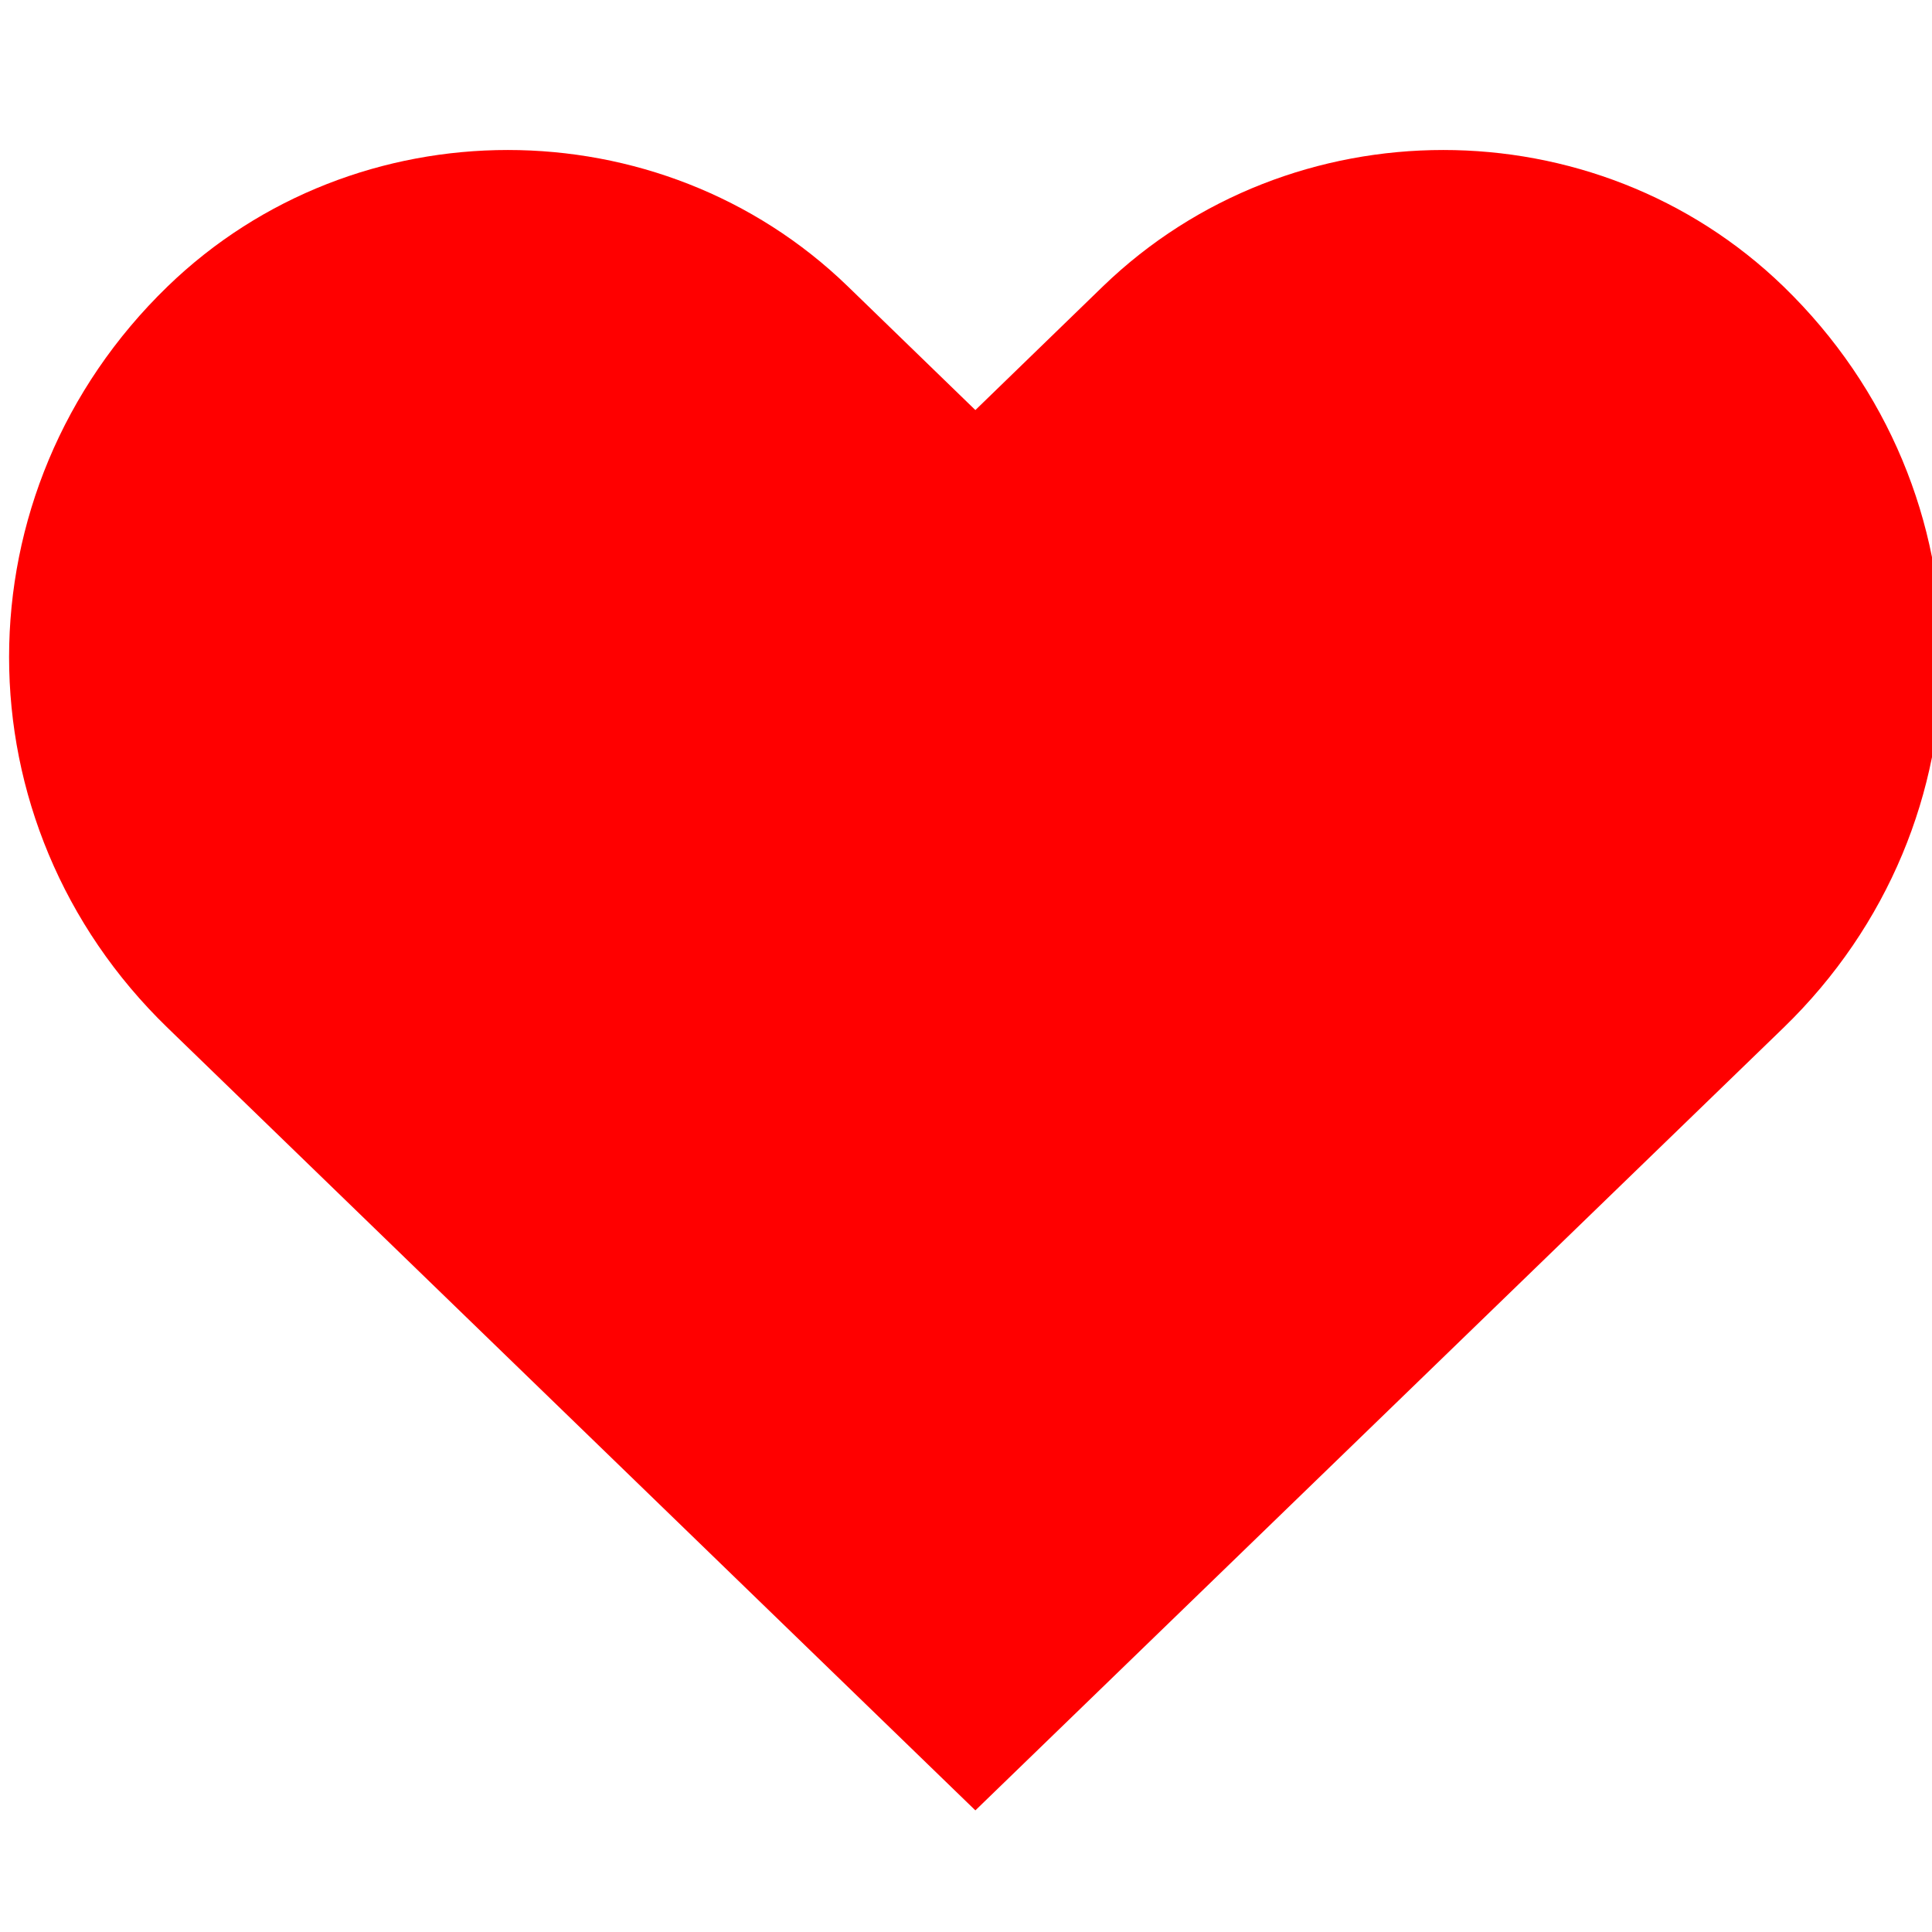
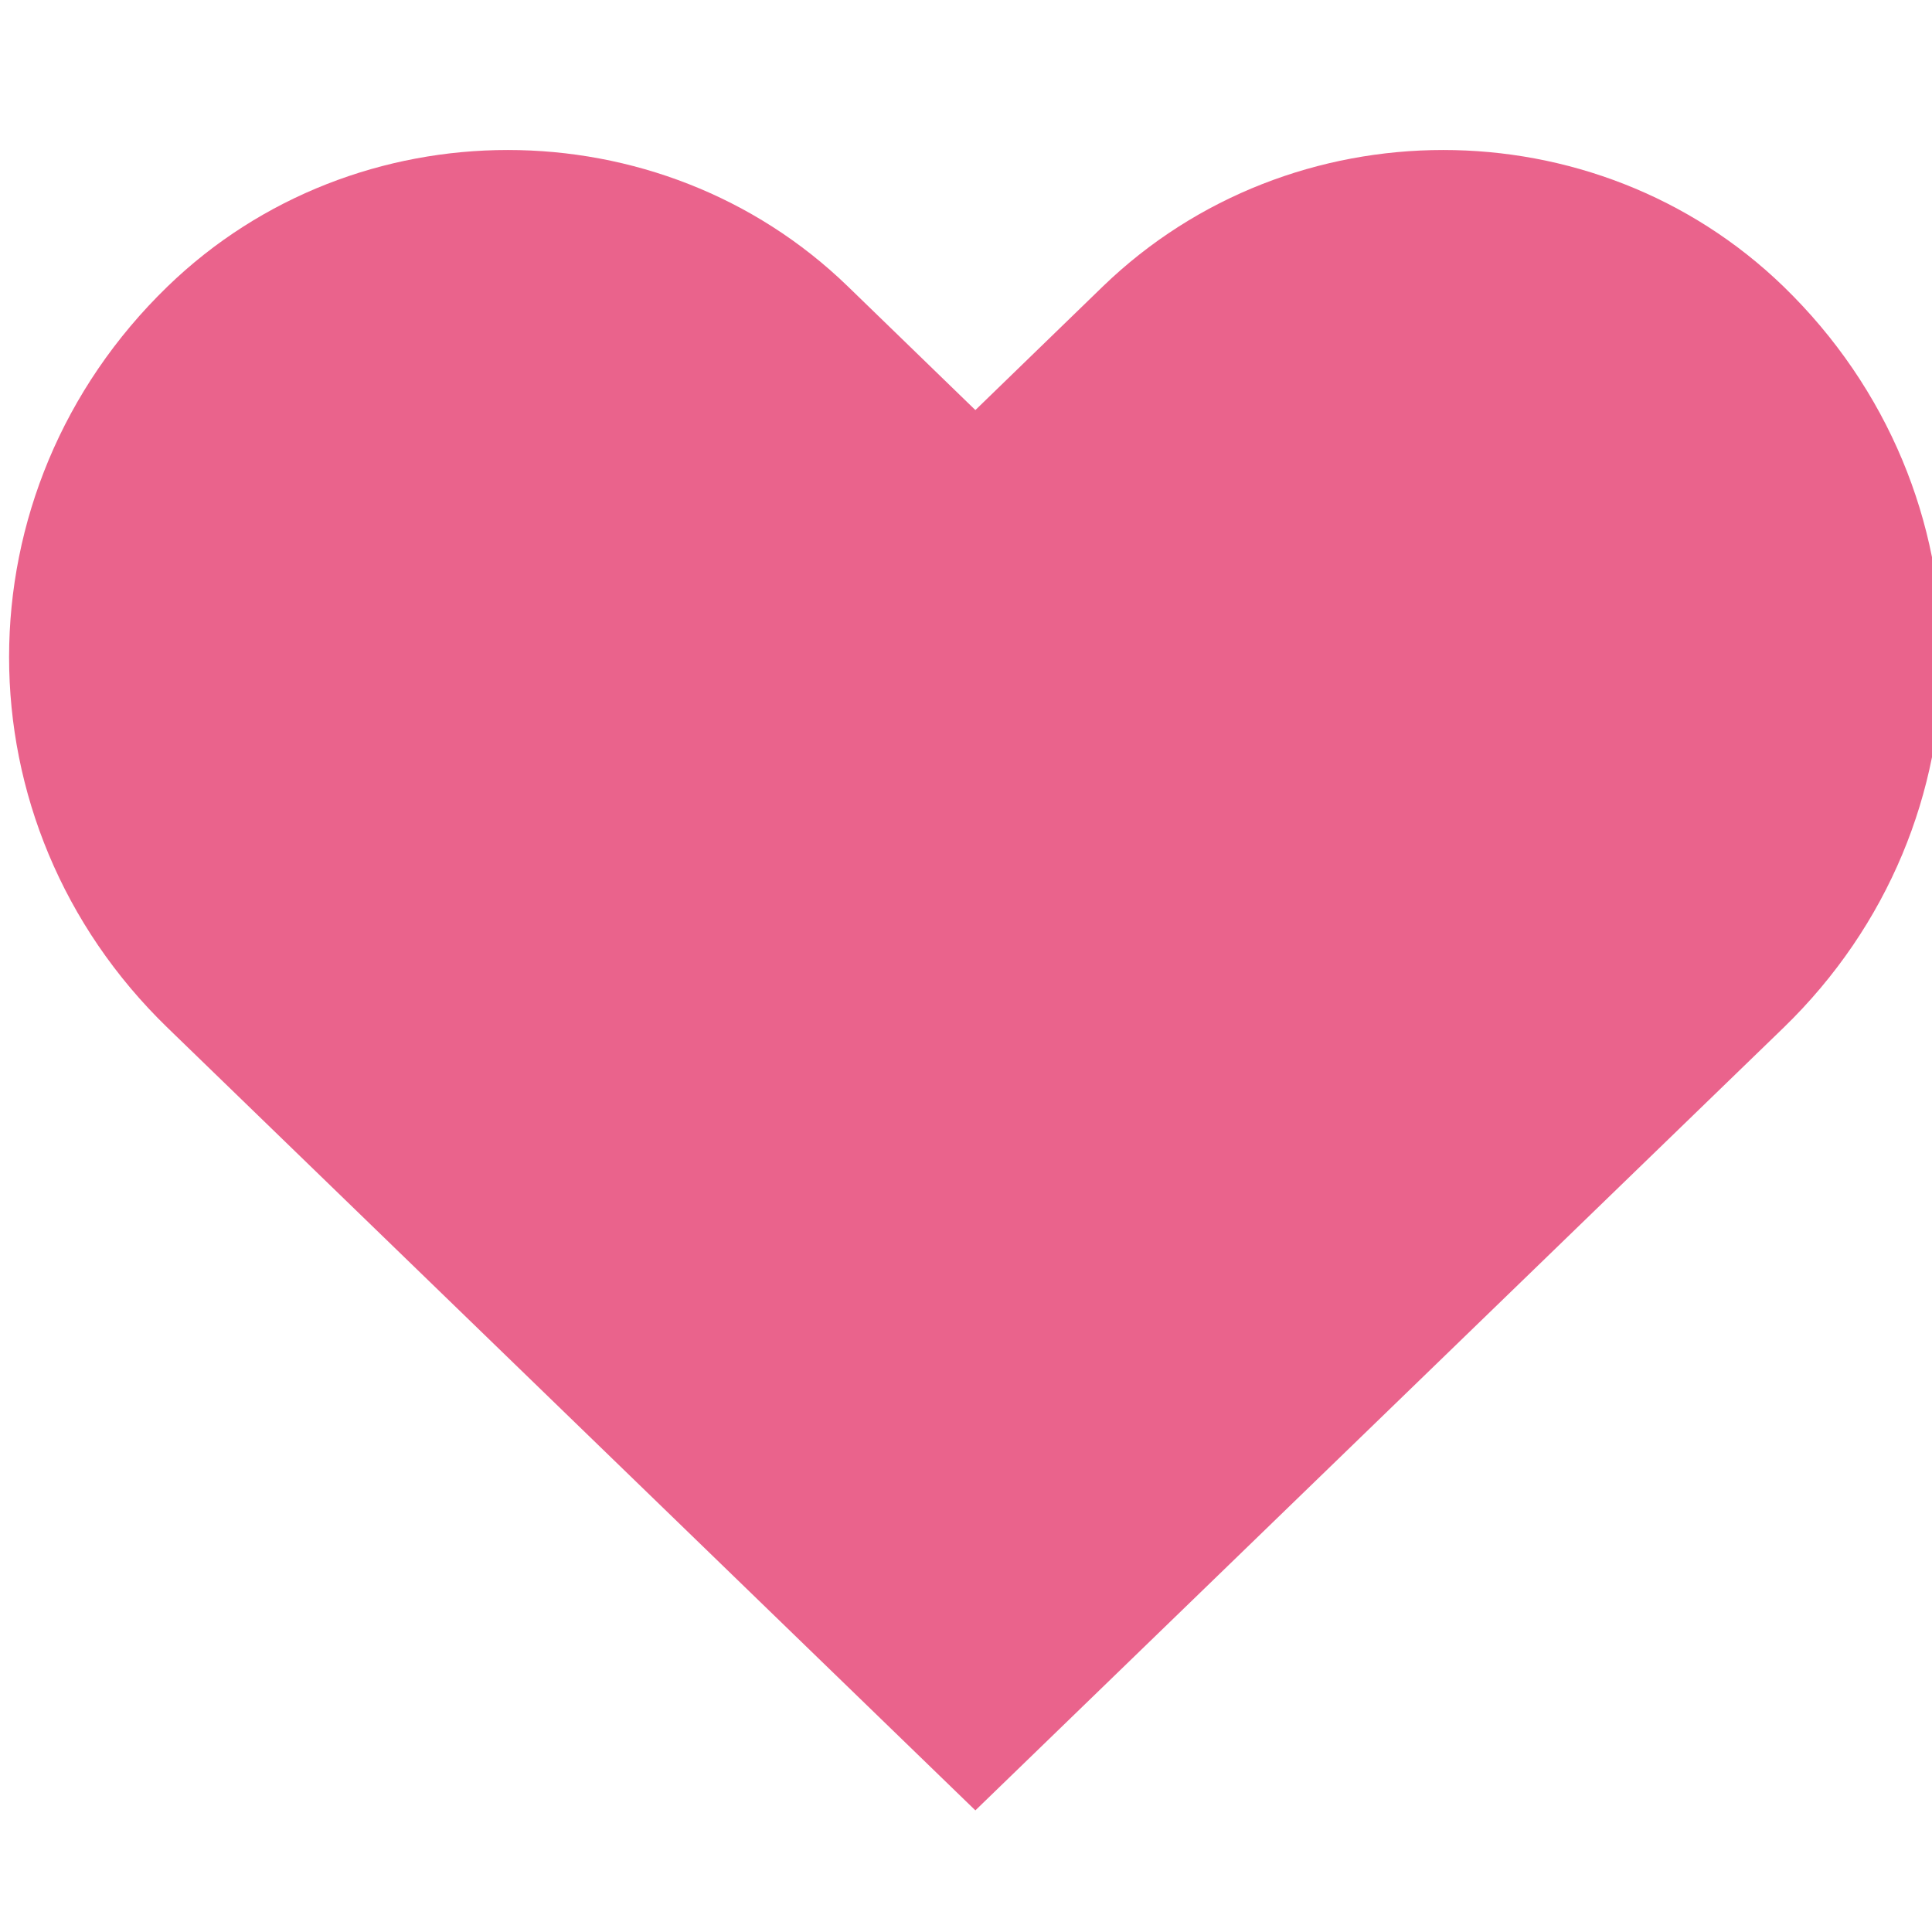
<svg xmlns="http://www.w3.org/2000/svg" version="1.1" viewBox="0 0 20 20">
  <g transform="translate(0 -27.782)">
-     <path d="m18.462 30.747c-1.945-1.883-5.097-1.883-7.045 0l-1.32 1.28-1.32-1.28c-1.943-1.883-5.097-1.883-7.042 0-2.188 2.119-2.188 5.556 0 7.675l8.362 8.101 8.365-8.101c2.187-2.119 2.187-5.555 0-7.675z" fill="#f00" stroke-width=".351" />
+     <path d="m18.462 30.747c-1.945-1.883-5.097-1.883-7.045 0l-1.32 1.28-1.32-1.28c-1.943-1.883-5.097-1.883-7.042 0-2.188 2.119-2.188 5.556 0 7.675l8.362 8.101 8.365-8.101c2.187-2.119 2.187-5.555 0-7.675z" fill="#ea638c" stroke-width=".351" />
  </g>
</svg>
